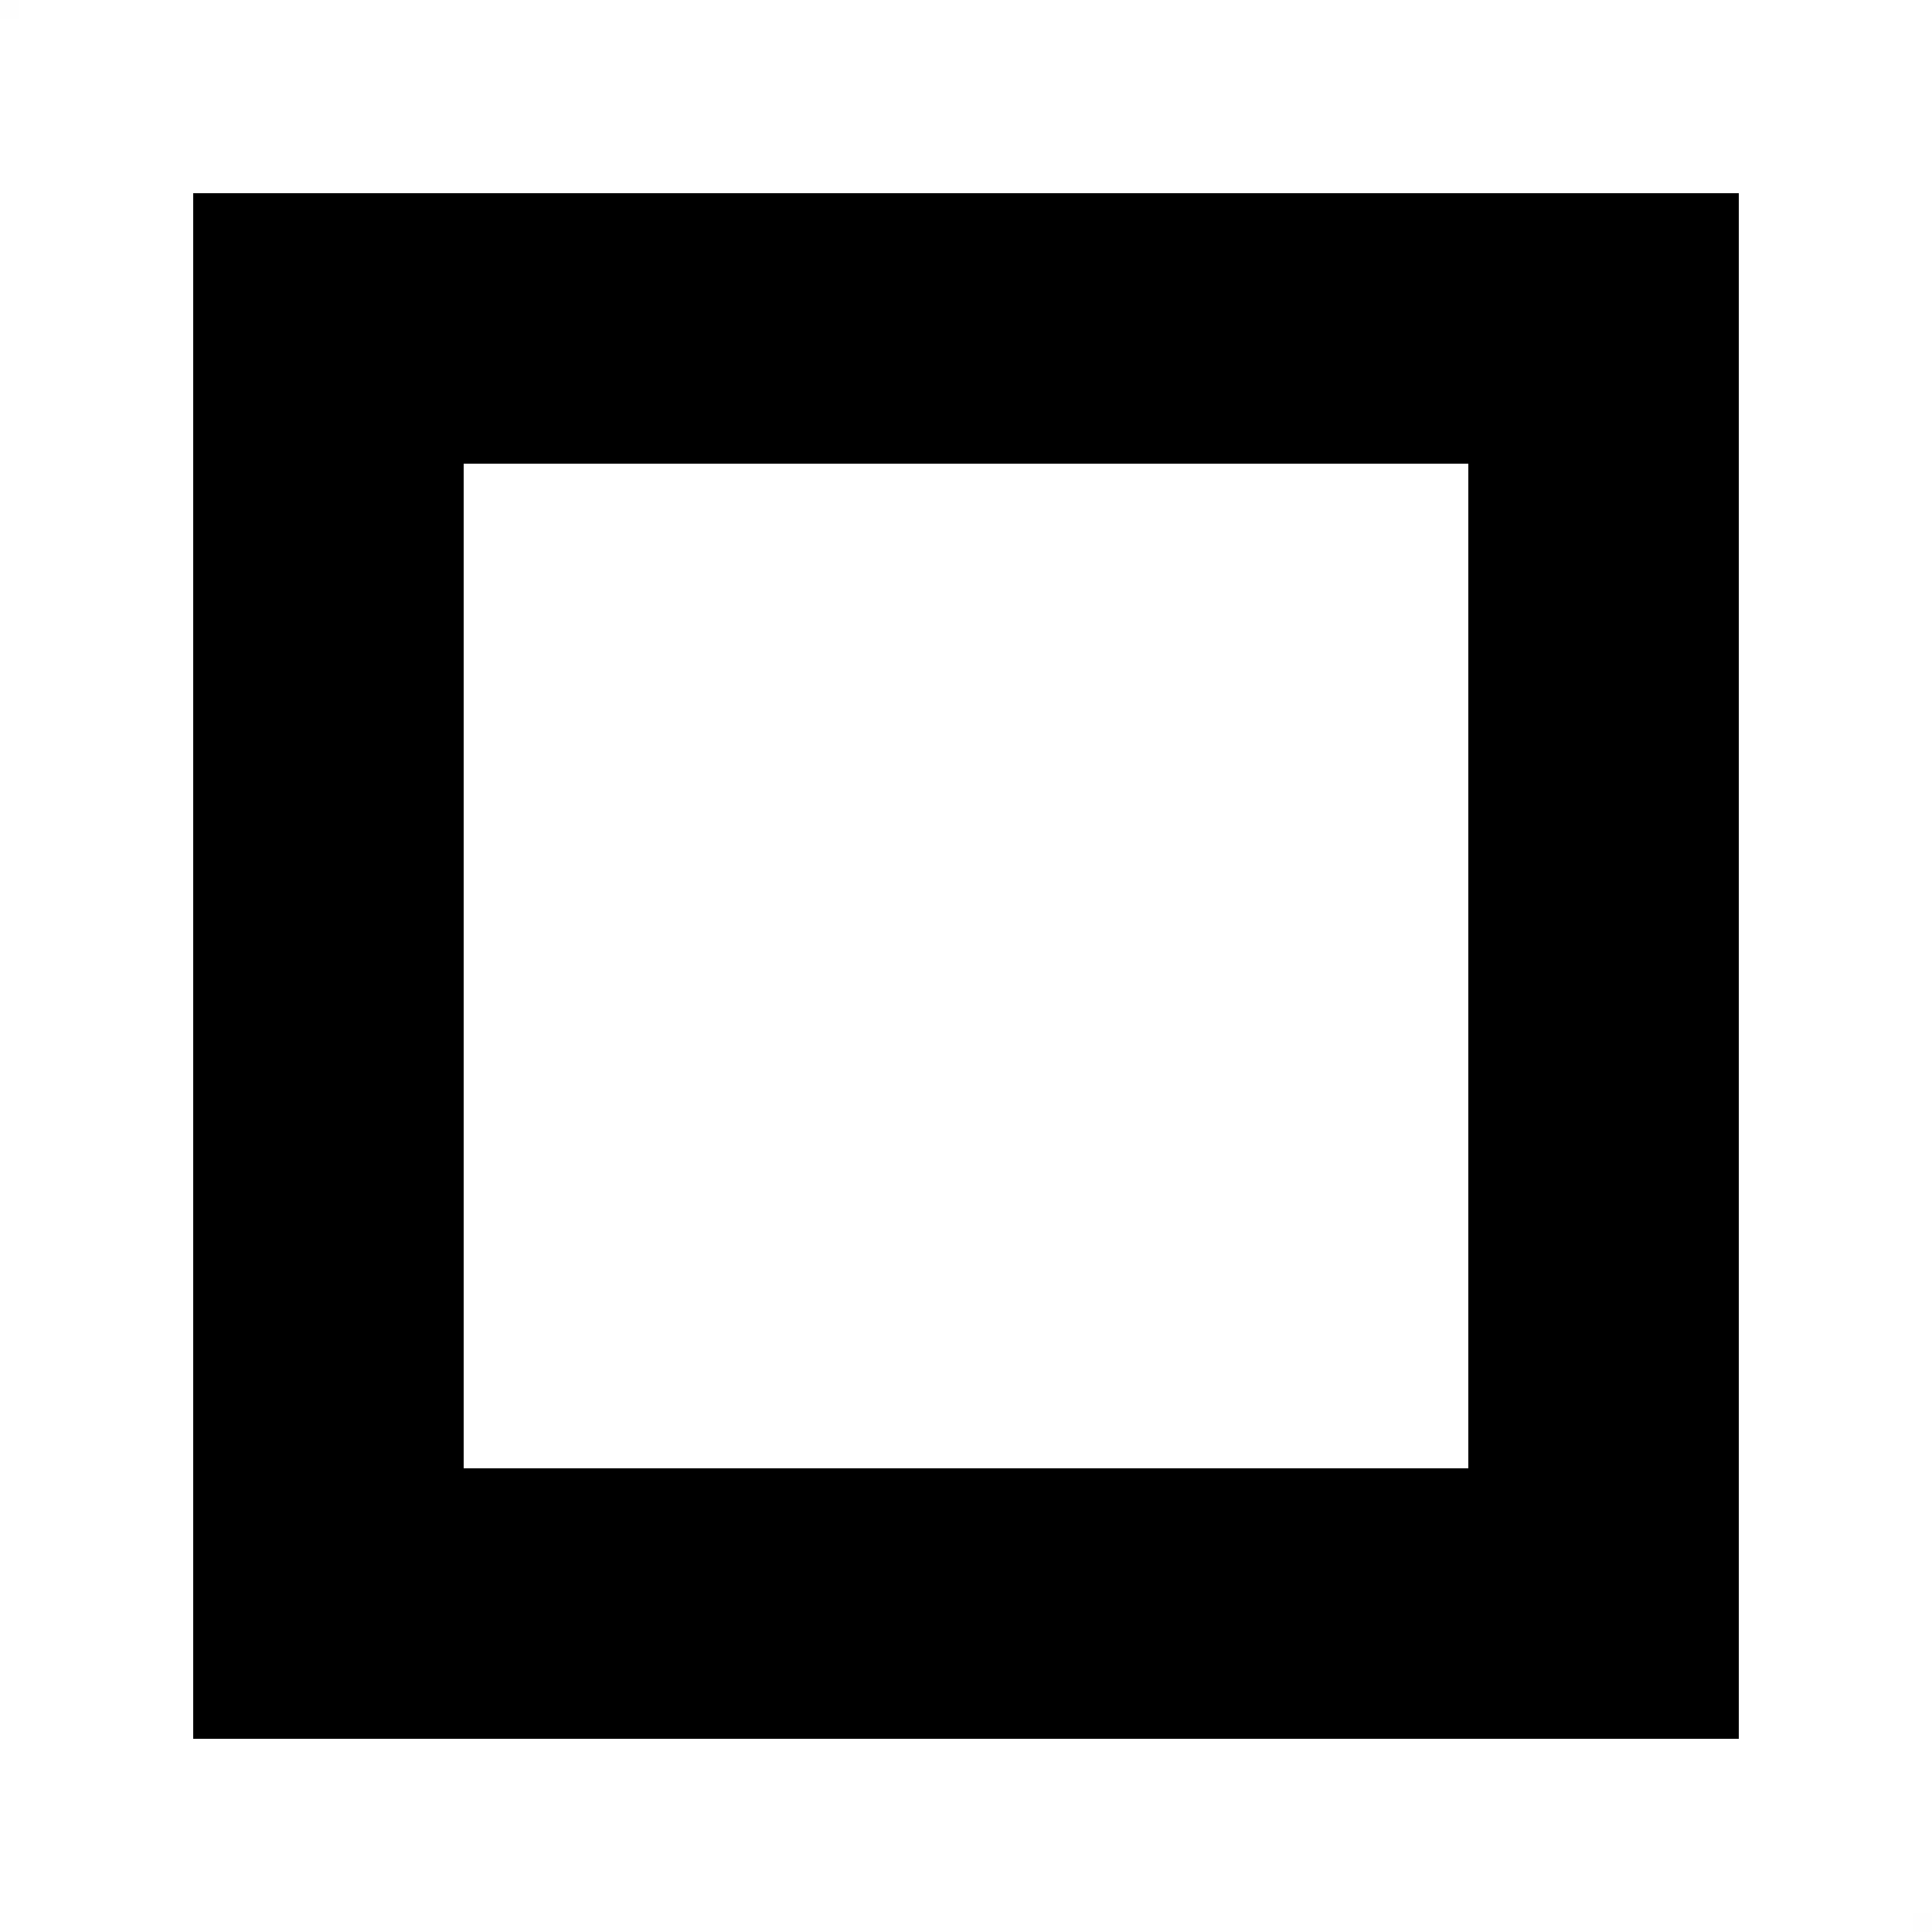
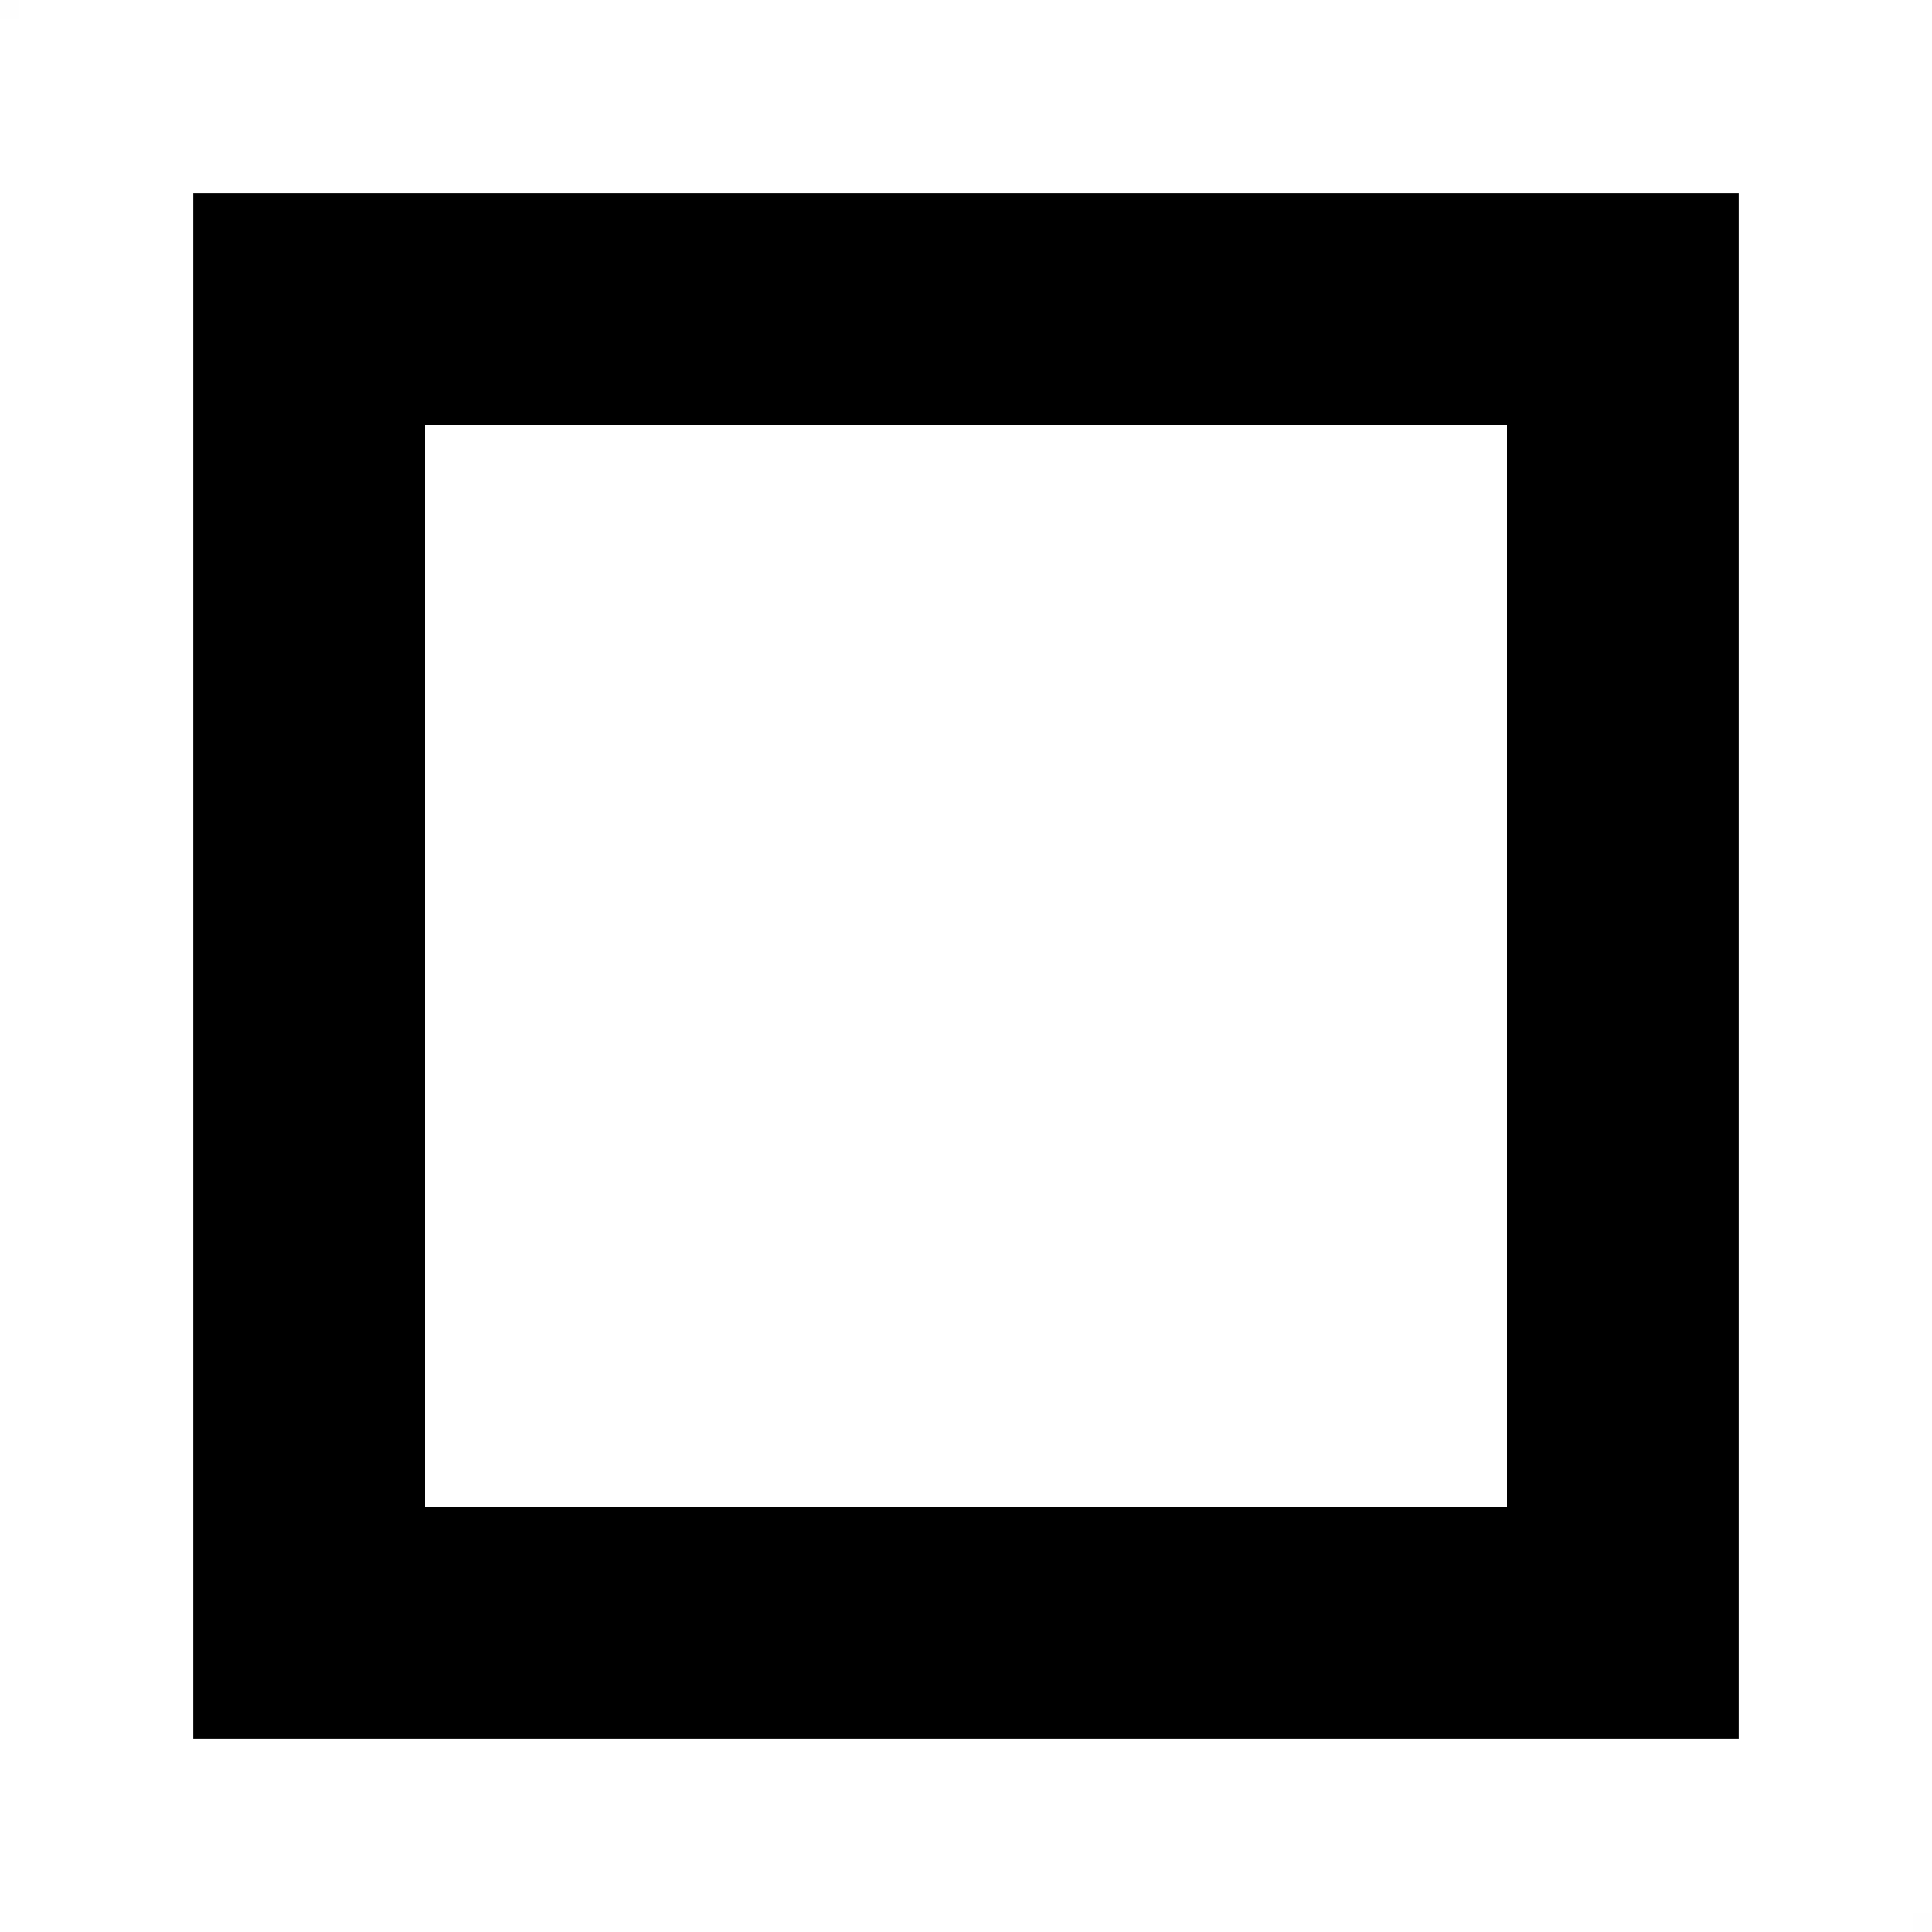
<svg xmlns="http://www.w3.org/2000/svg" viewBox="0 0 100 100" width="100" height="100">
  <rect x="0" y="0" width="1" height="1" fill="#000000" fill-opacity="0.005" />
  <rect x="99" y="99" width="1" height="1" fill="#000000" fill-opacity="0.005" />
-   <path fill="#000000" fill-rule="evenodd" d="   M10 10 H90 V90 H10 Z   M24 24 H76 V76 H24 Z" />
+   <path fill="#000000" fill-rule="evenodd" d="   M10 10 H90 V90 H10 Z   M22 22 H78 V78 H22 Z" />
</svg>
